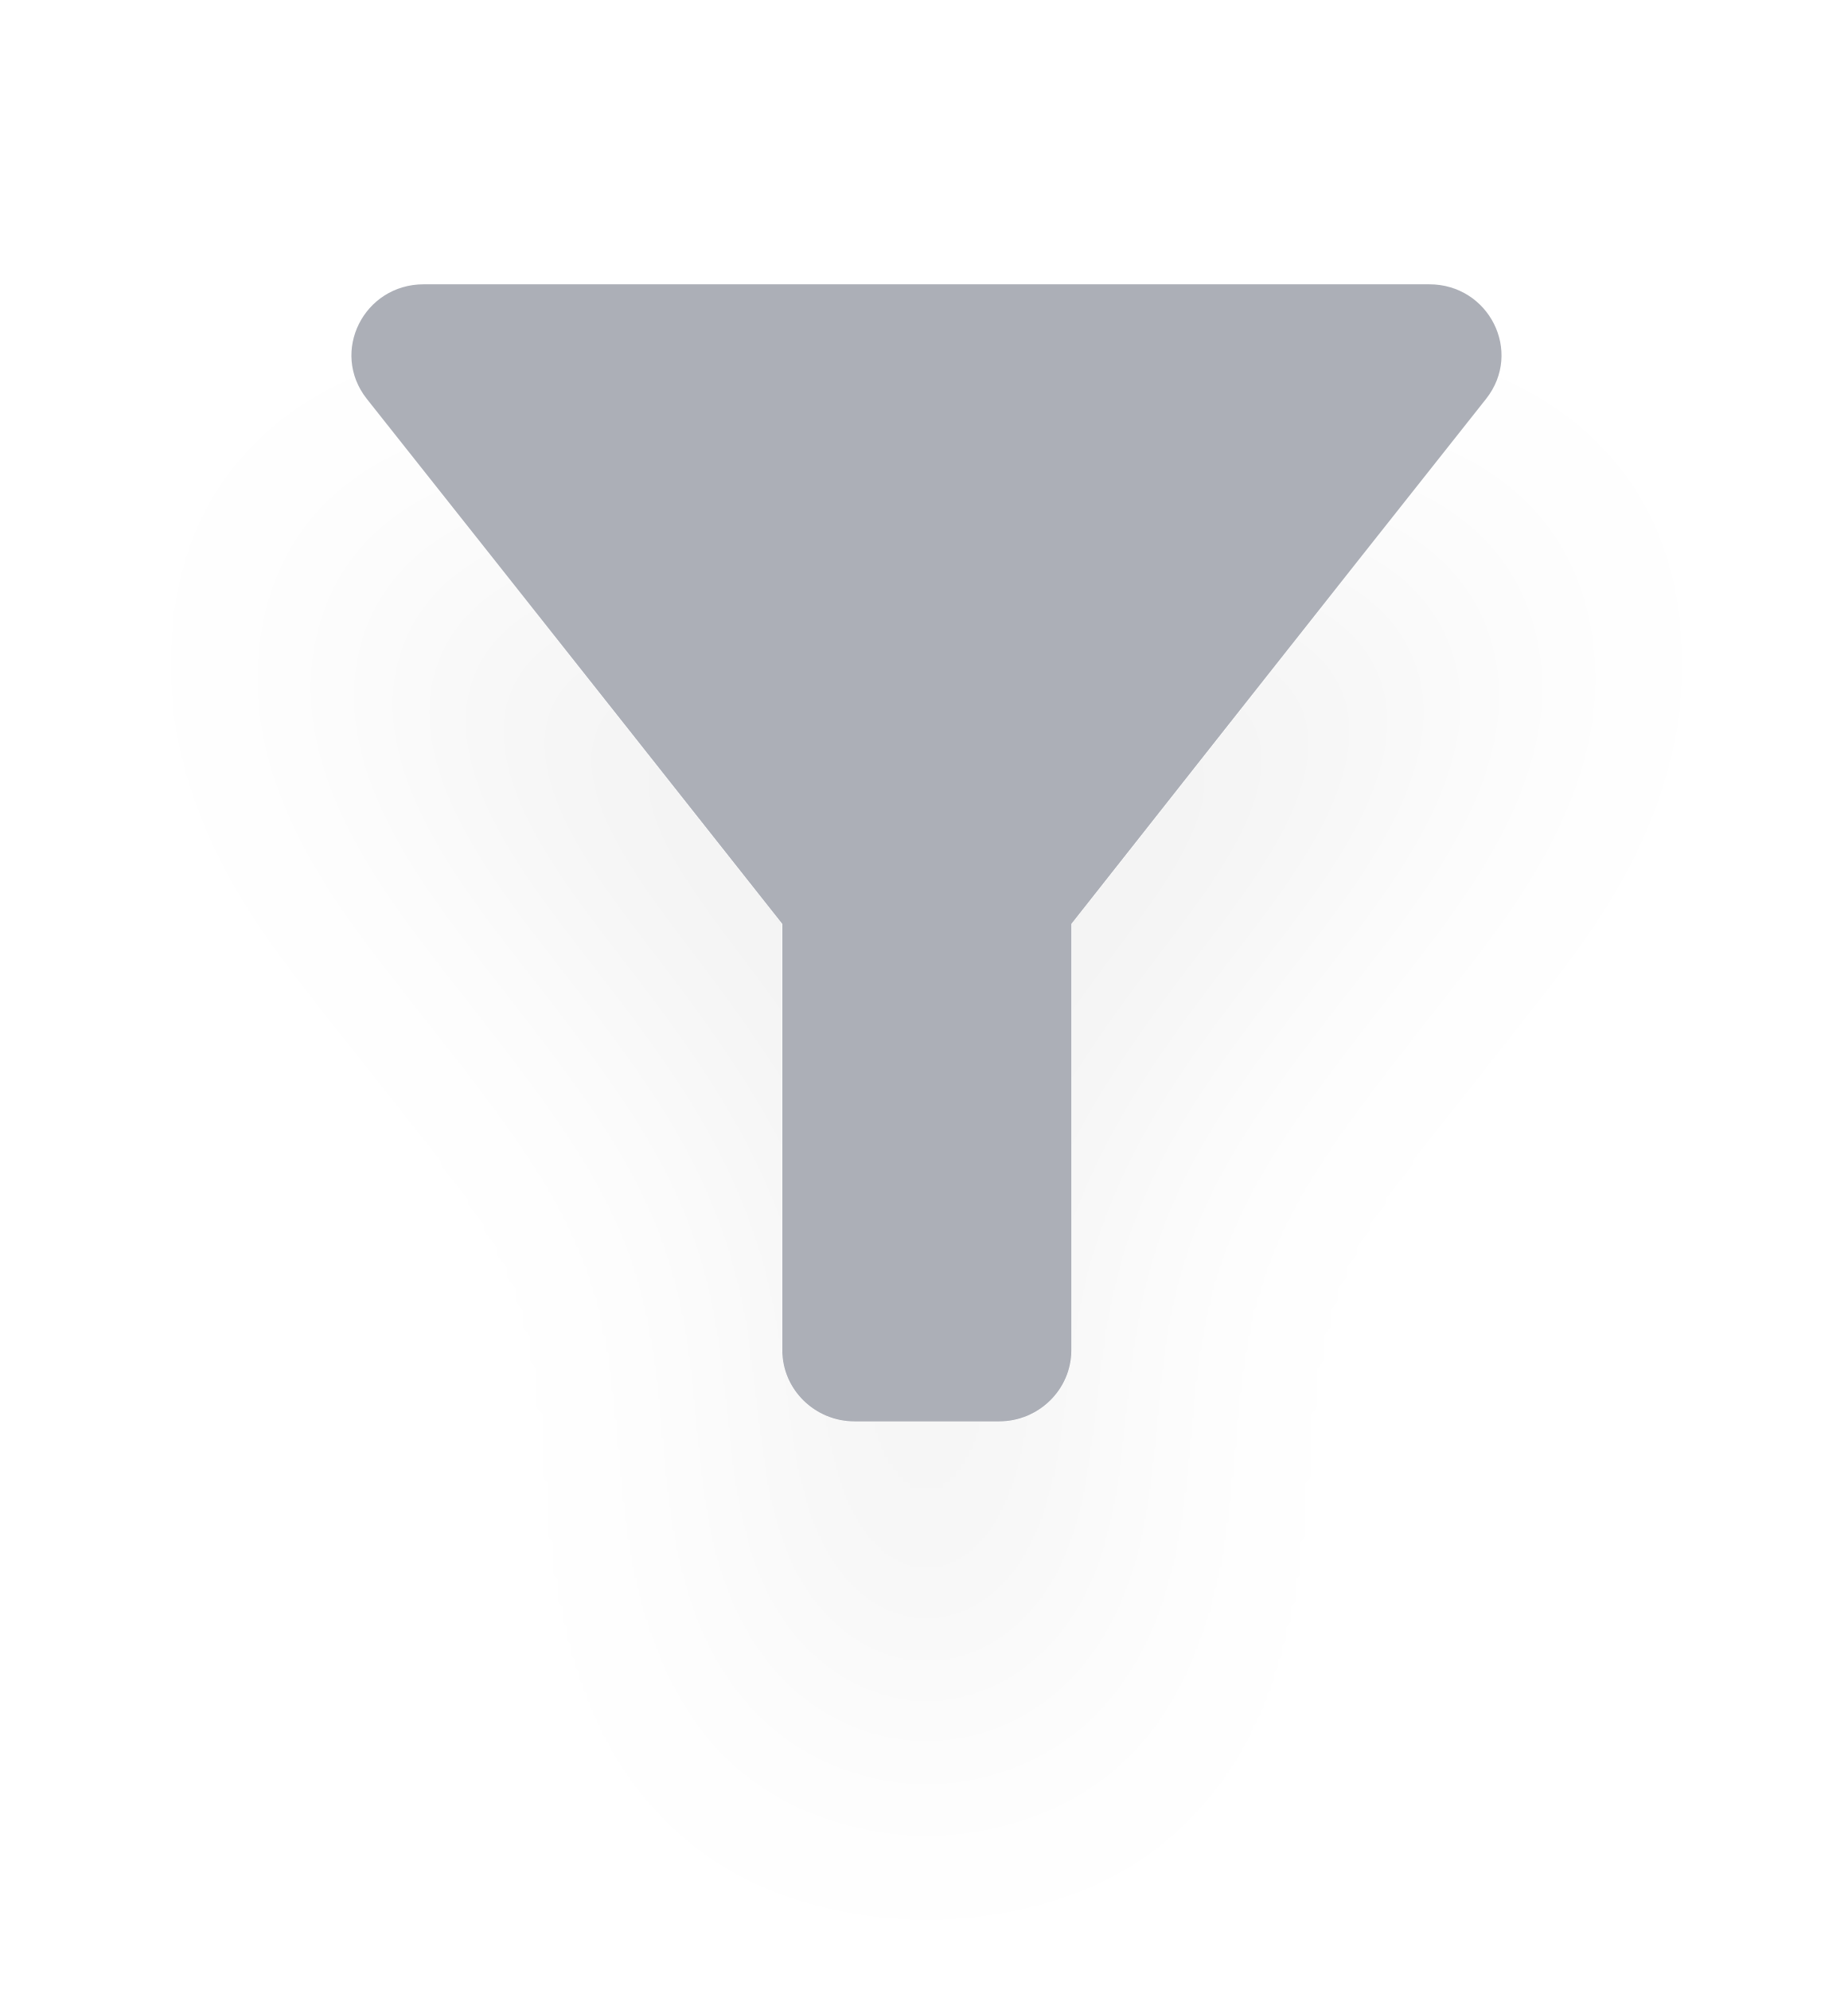
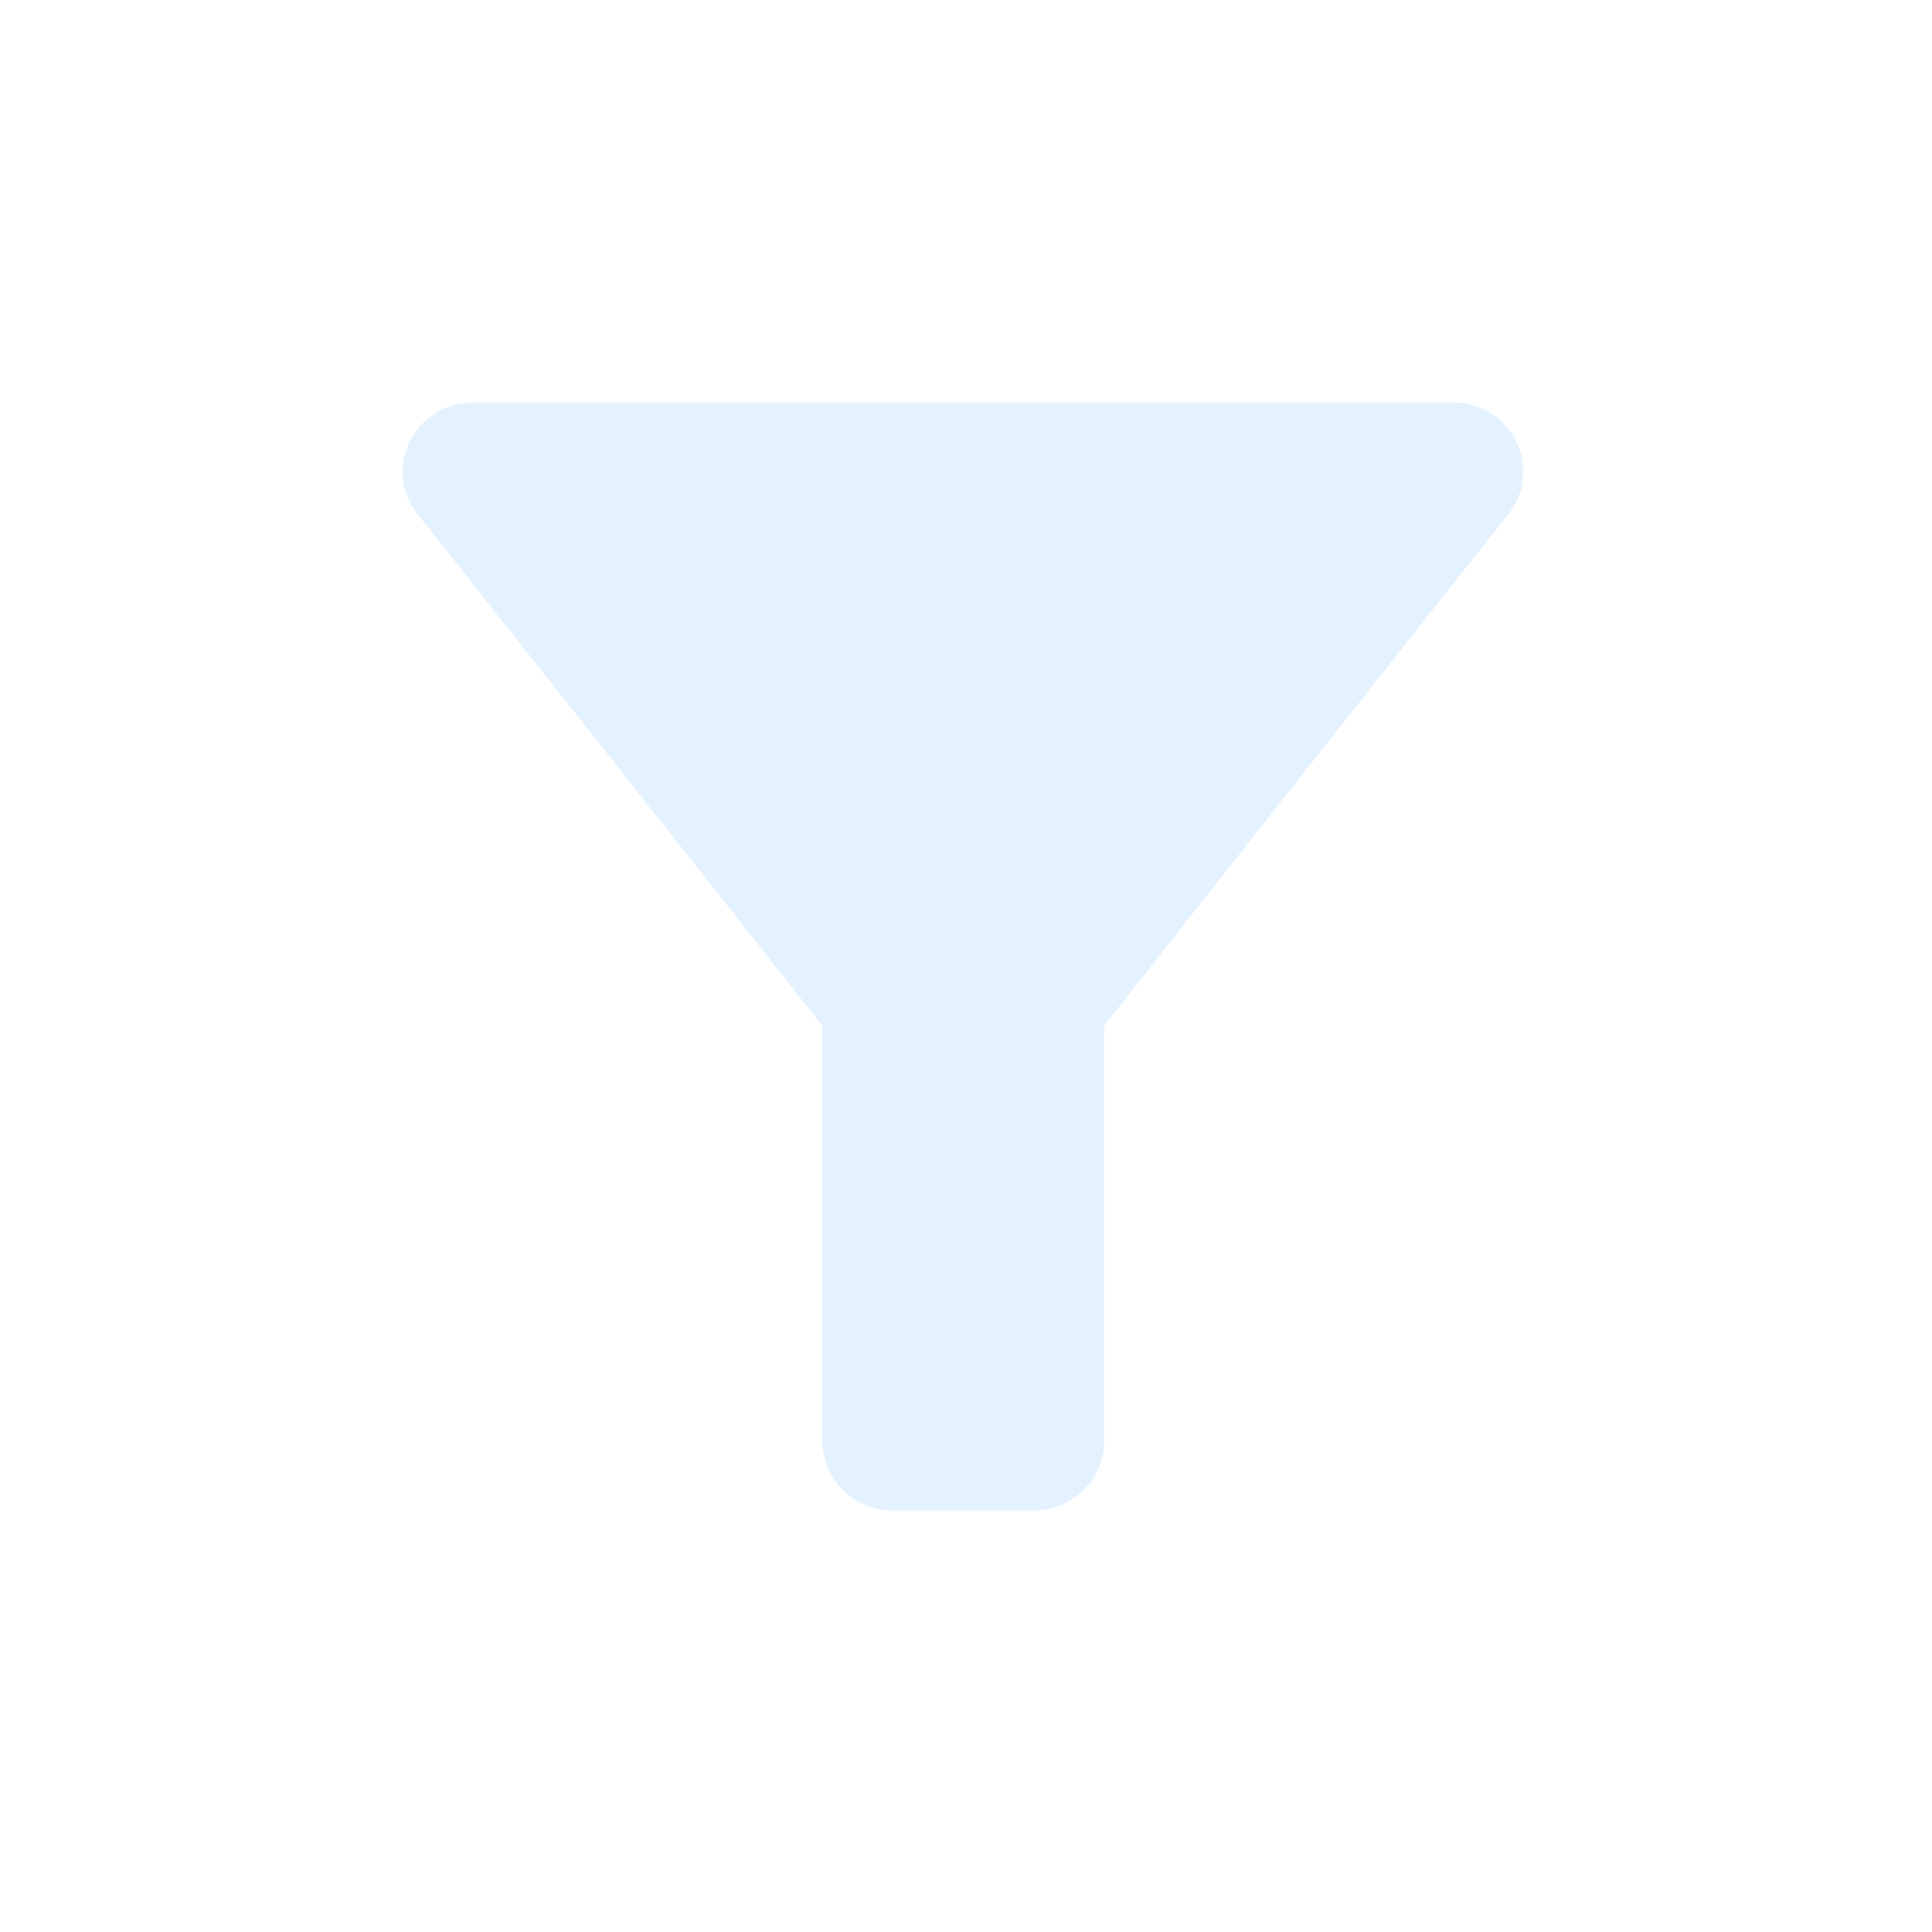
- <svg xmlns="http://www.w3.org/2000/svg" width="26" height="28" viewBox="0 0 26 28" fill="none">
-   <g filter="url(#filter0_d_44_3344)">
-     <path d="M5.16 5.61C7.215 8.2 11.009 13 11.009 13V19C11.009 19.55 11.466 20 12.026 20H14.06C14.619 20 15.077 19.55 15.077 19V13C15.077 13 18.86 8.2 20.915 5.61C21.434 4.95 20.956 4 20.112 4H5.964C5.12 4 4.642 4.95 5.16 5.61Z" fill="#5A6071" fill-opacity="0.5" />
-   </g>
-   <defs>
-     <filter id="filter0_d_44_3344" x="-3.162" y="0" width="32.41" height="32" filterUnits="userSpaceOnUse" color-interpolation-filters="sRGB">
-       <feFlood flood-opacity="0" result="BackgroundImageFix" />
-       <feColorMatrix in="SourceAlpha" type="matrix" values="0 0 0 0 0 0 0 0 0 0 0 0 0 0 0 0 0 0 127 0" result="hardAlpha" />
-       <feOffset dy="4" />
-       <feGaussianBlur stdDeviation="2" />
-       <feComposite in2="hardAlpha" operator="out" />
-       <feColorMatrix type="matrix" values="0 0 0 0 0 0 0 0 0 0 0 0 0 0 0 0 0 0 0.05 0" />
-       <feBlend mode="normal" in2="BackgroundImageFix" result="effect1_dropShadow_44_3344" />
-       <feBlend mode="normal" in="SourceGraphic" in2="effect1_dropShadow_44_3344" result="shape" />
-     </filter>
-   </defs>
+ <svg xmlns="http://www.w3.org/2000/svg" width="24" height="24" viewBox="0 0 24 24" fill="none">
+   <path d="M5.185 6.385C6.953 8.613 10.216 12.743 10.216 12.743V17.904C10.216 18.378 10.61 18.765 11.091 18.765H12.841C13.323 18.765 13.716 18.378 13.716 17.904V12.743C13.716 12.743 16.971 8.613 18.739 6.385C19.185 5.817 18.774 5 18.048 5H5.876C5.15 5 4.739 5.817 5.185 6.385Z" fill="#E4F2FF" />
</svg>
